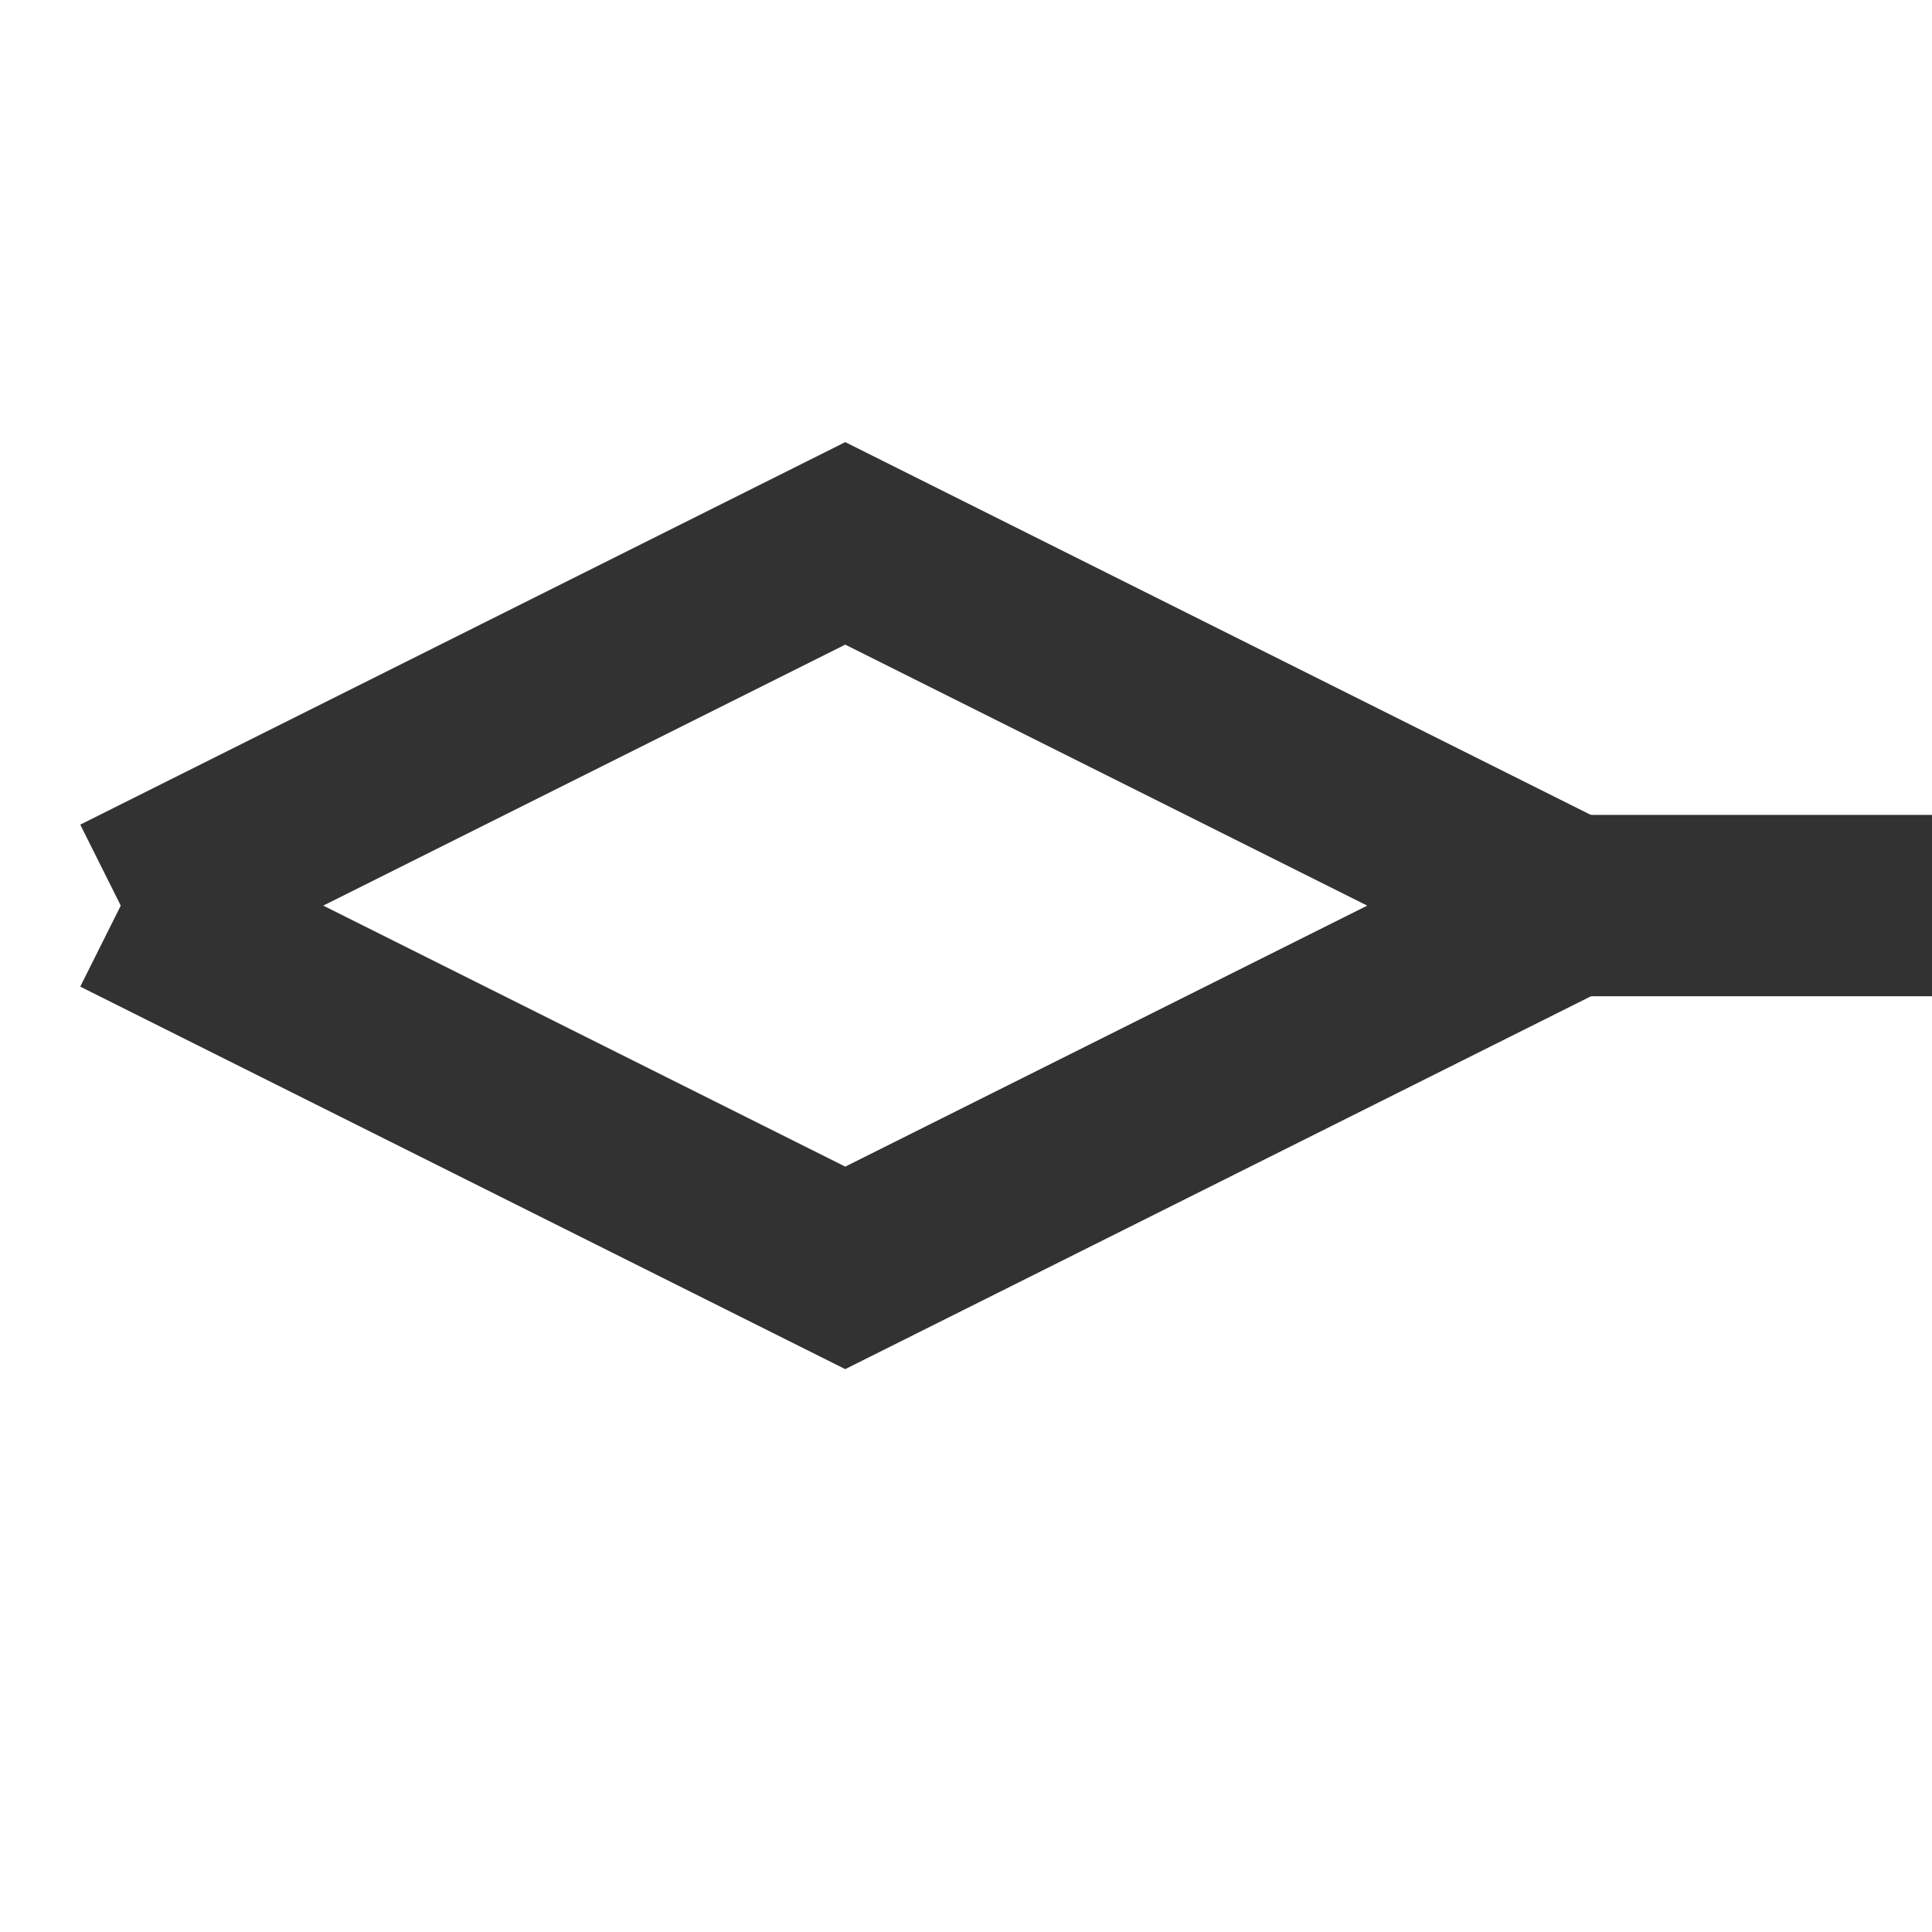
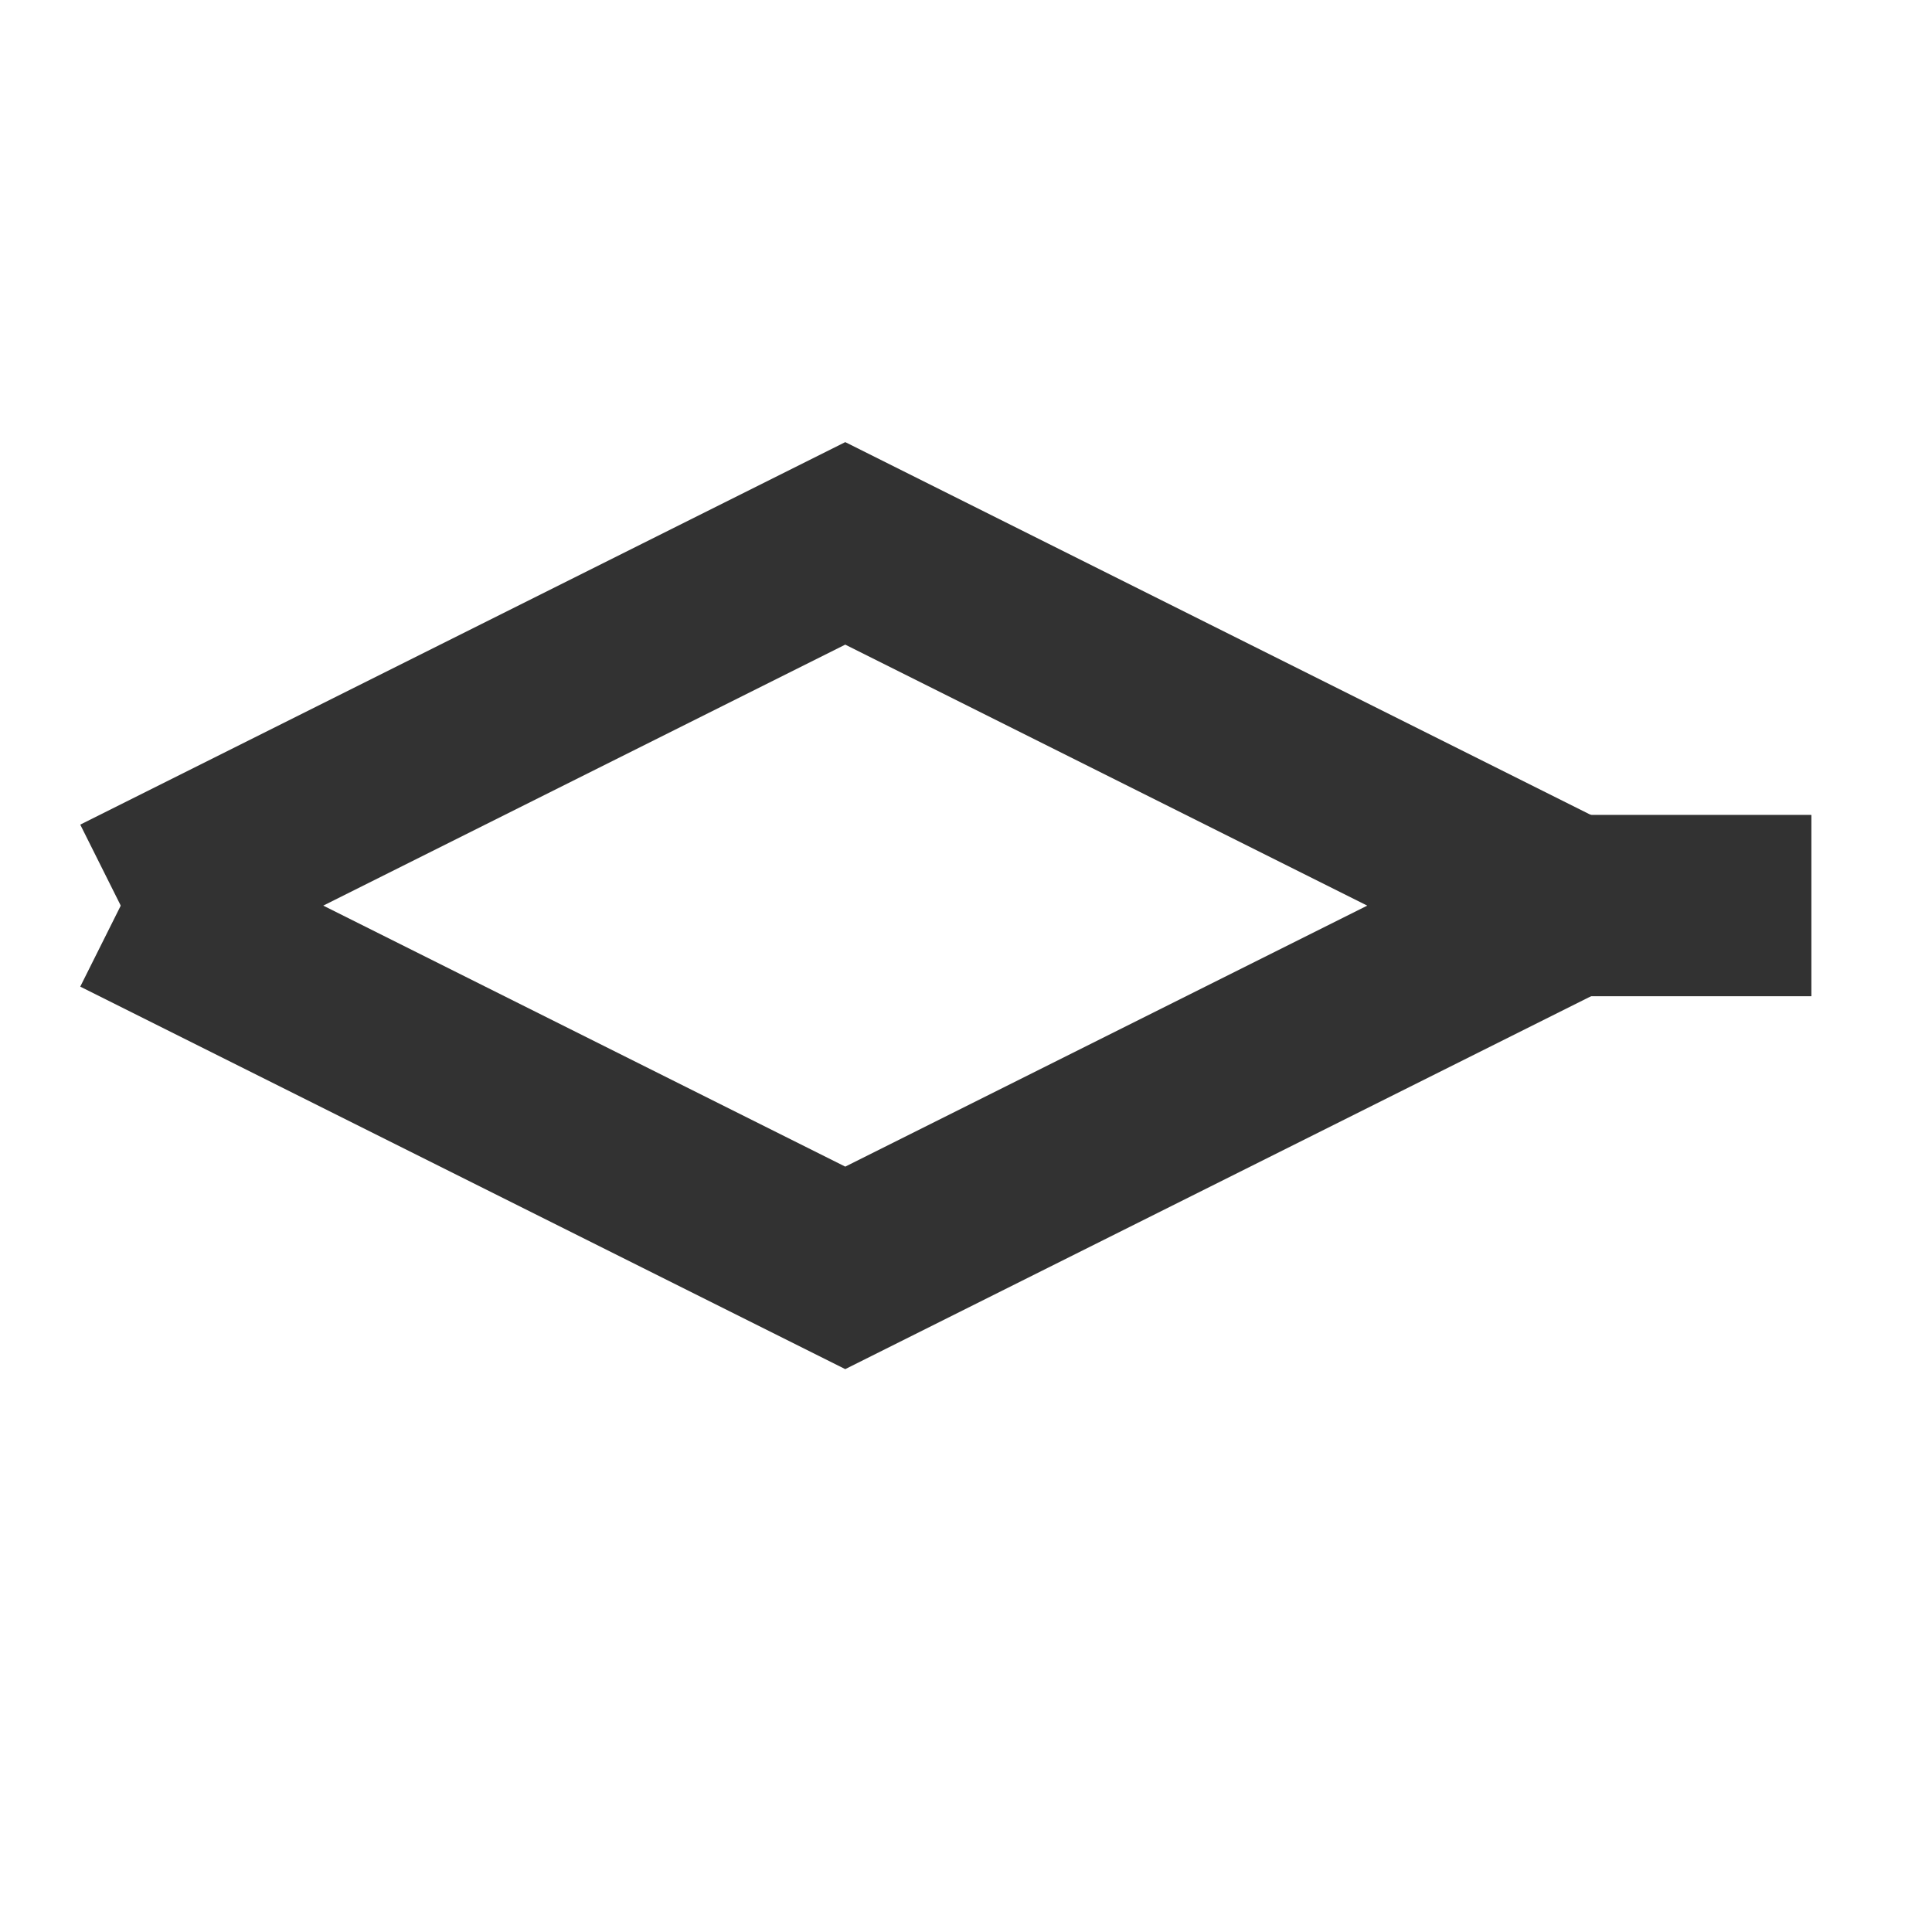
<svg xmlns="http://www.w3.org/2000/svg" version="1.1" width="32" height="32" viewbox="0 0 32 32" shape-rendering="geometricPrecision">
  <g transform="translate(2, 15) ">
-     <path fill="none" stroke="#323232FF" stroke-width="3" d="M0 0L0 0L15 0L15 0L30 0L30 0" />
-     <path fill="none" stroke="#323232FF" stroke-width="3" d="M0 0L0 0L15 0L15 0L30 0L30 0" />
+     <path fill="none" stroke="#323232FF" stroke-width="3" d="M0 0L0 0L14 0L14 0L28 0L28 0" />
+     <path fill="none" stroke="#323232FF" stroke-width="3" d="M0 0L0 0L14 0L14 0L28 0L28 0" />
    <path fill="#FFFFFFFF" d="M0 0L12 -6L24 0L12 6L0 0" />
    <path fill="none" stroke="#323232FF" stroke-width="3" d="M0 0L12 -6L24 0L12 6L0 0" />
  </g>
</svg>
